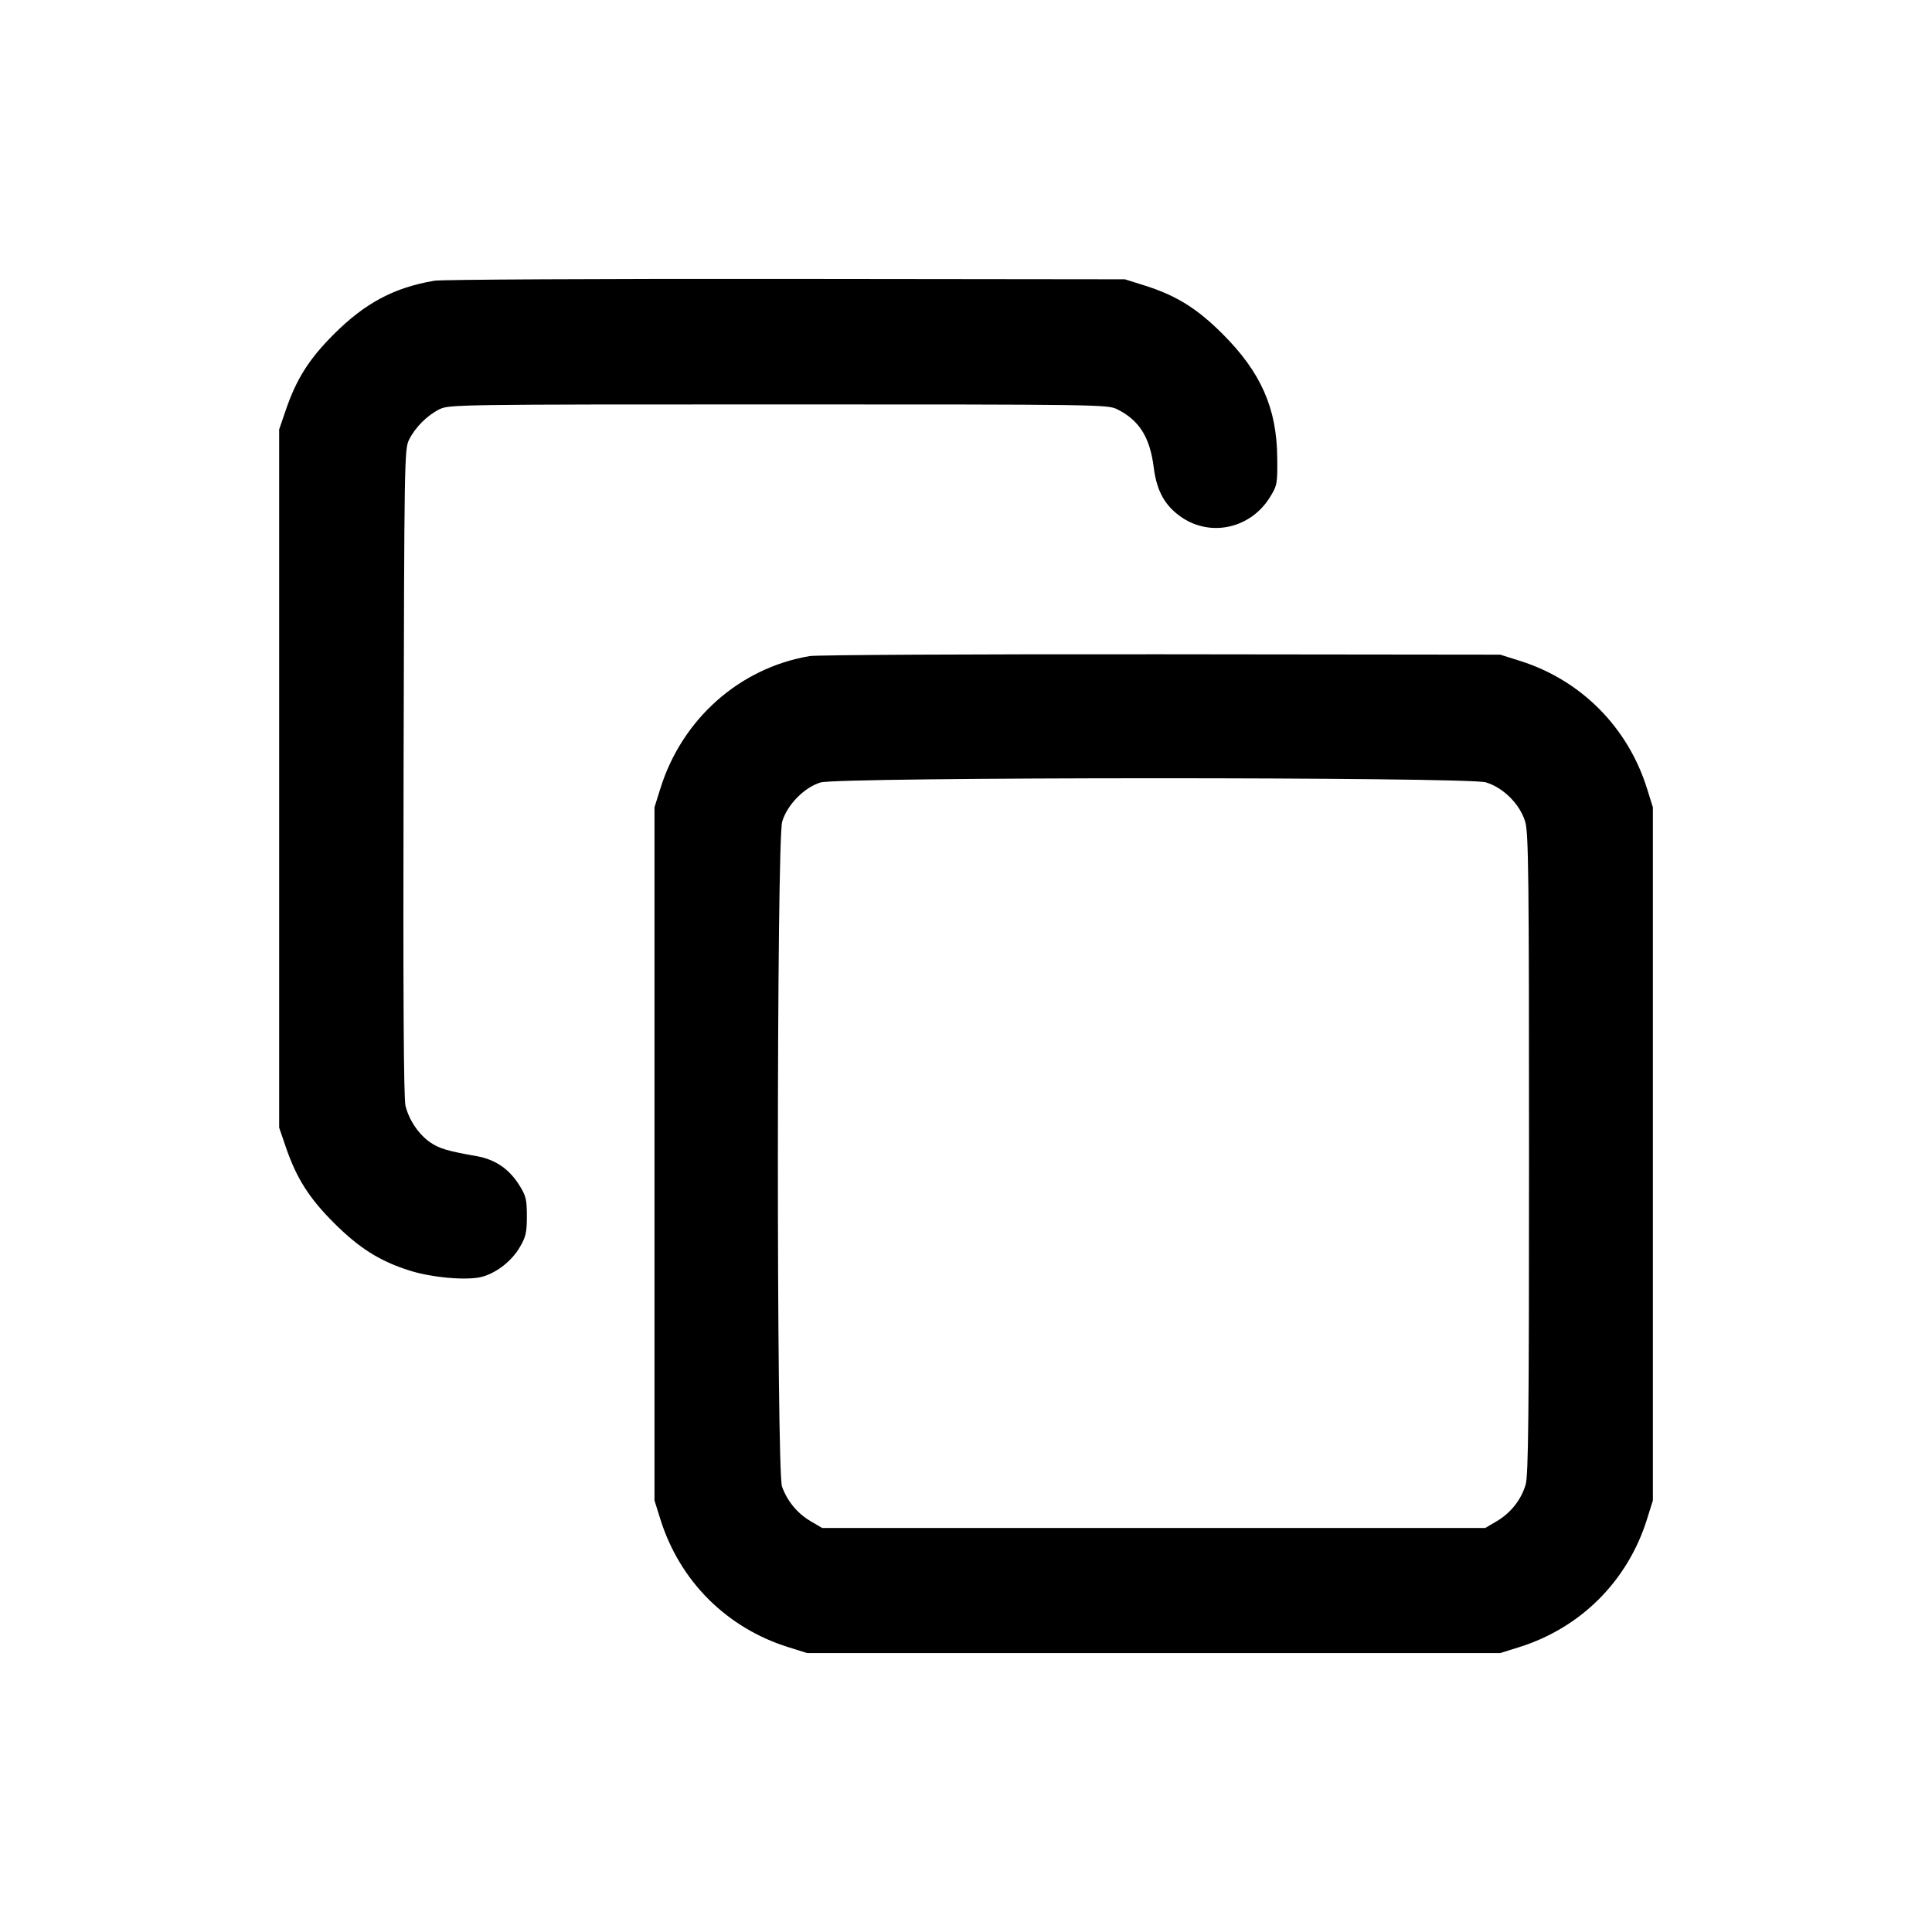
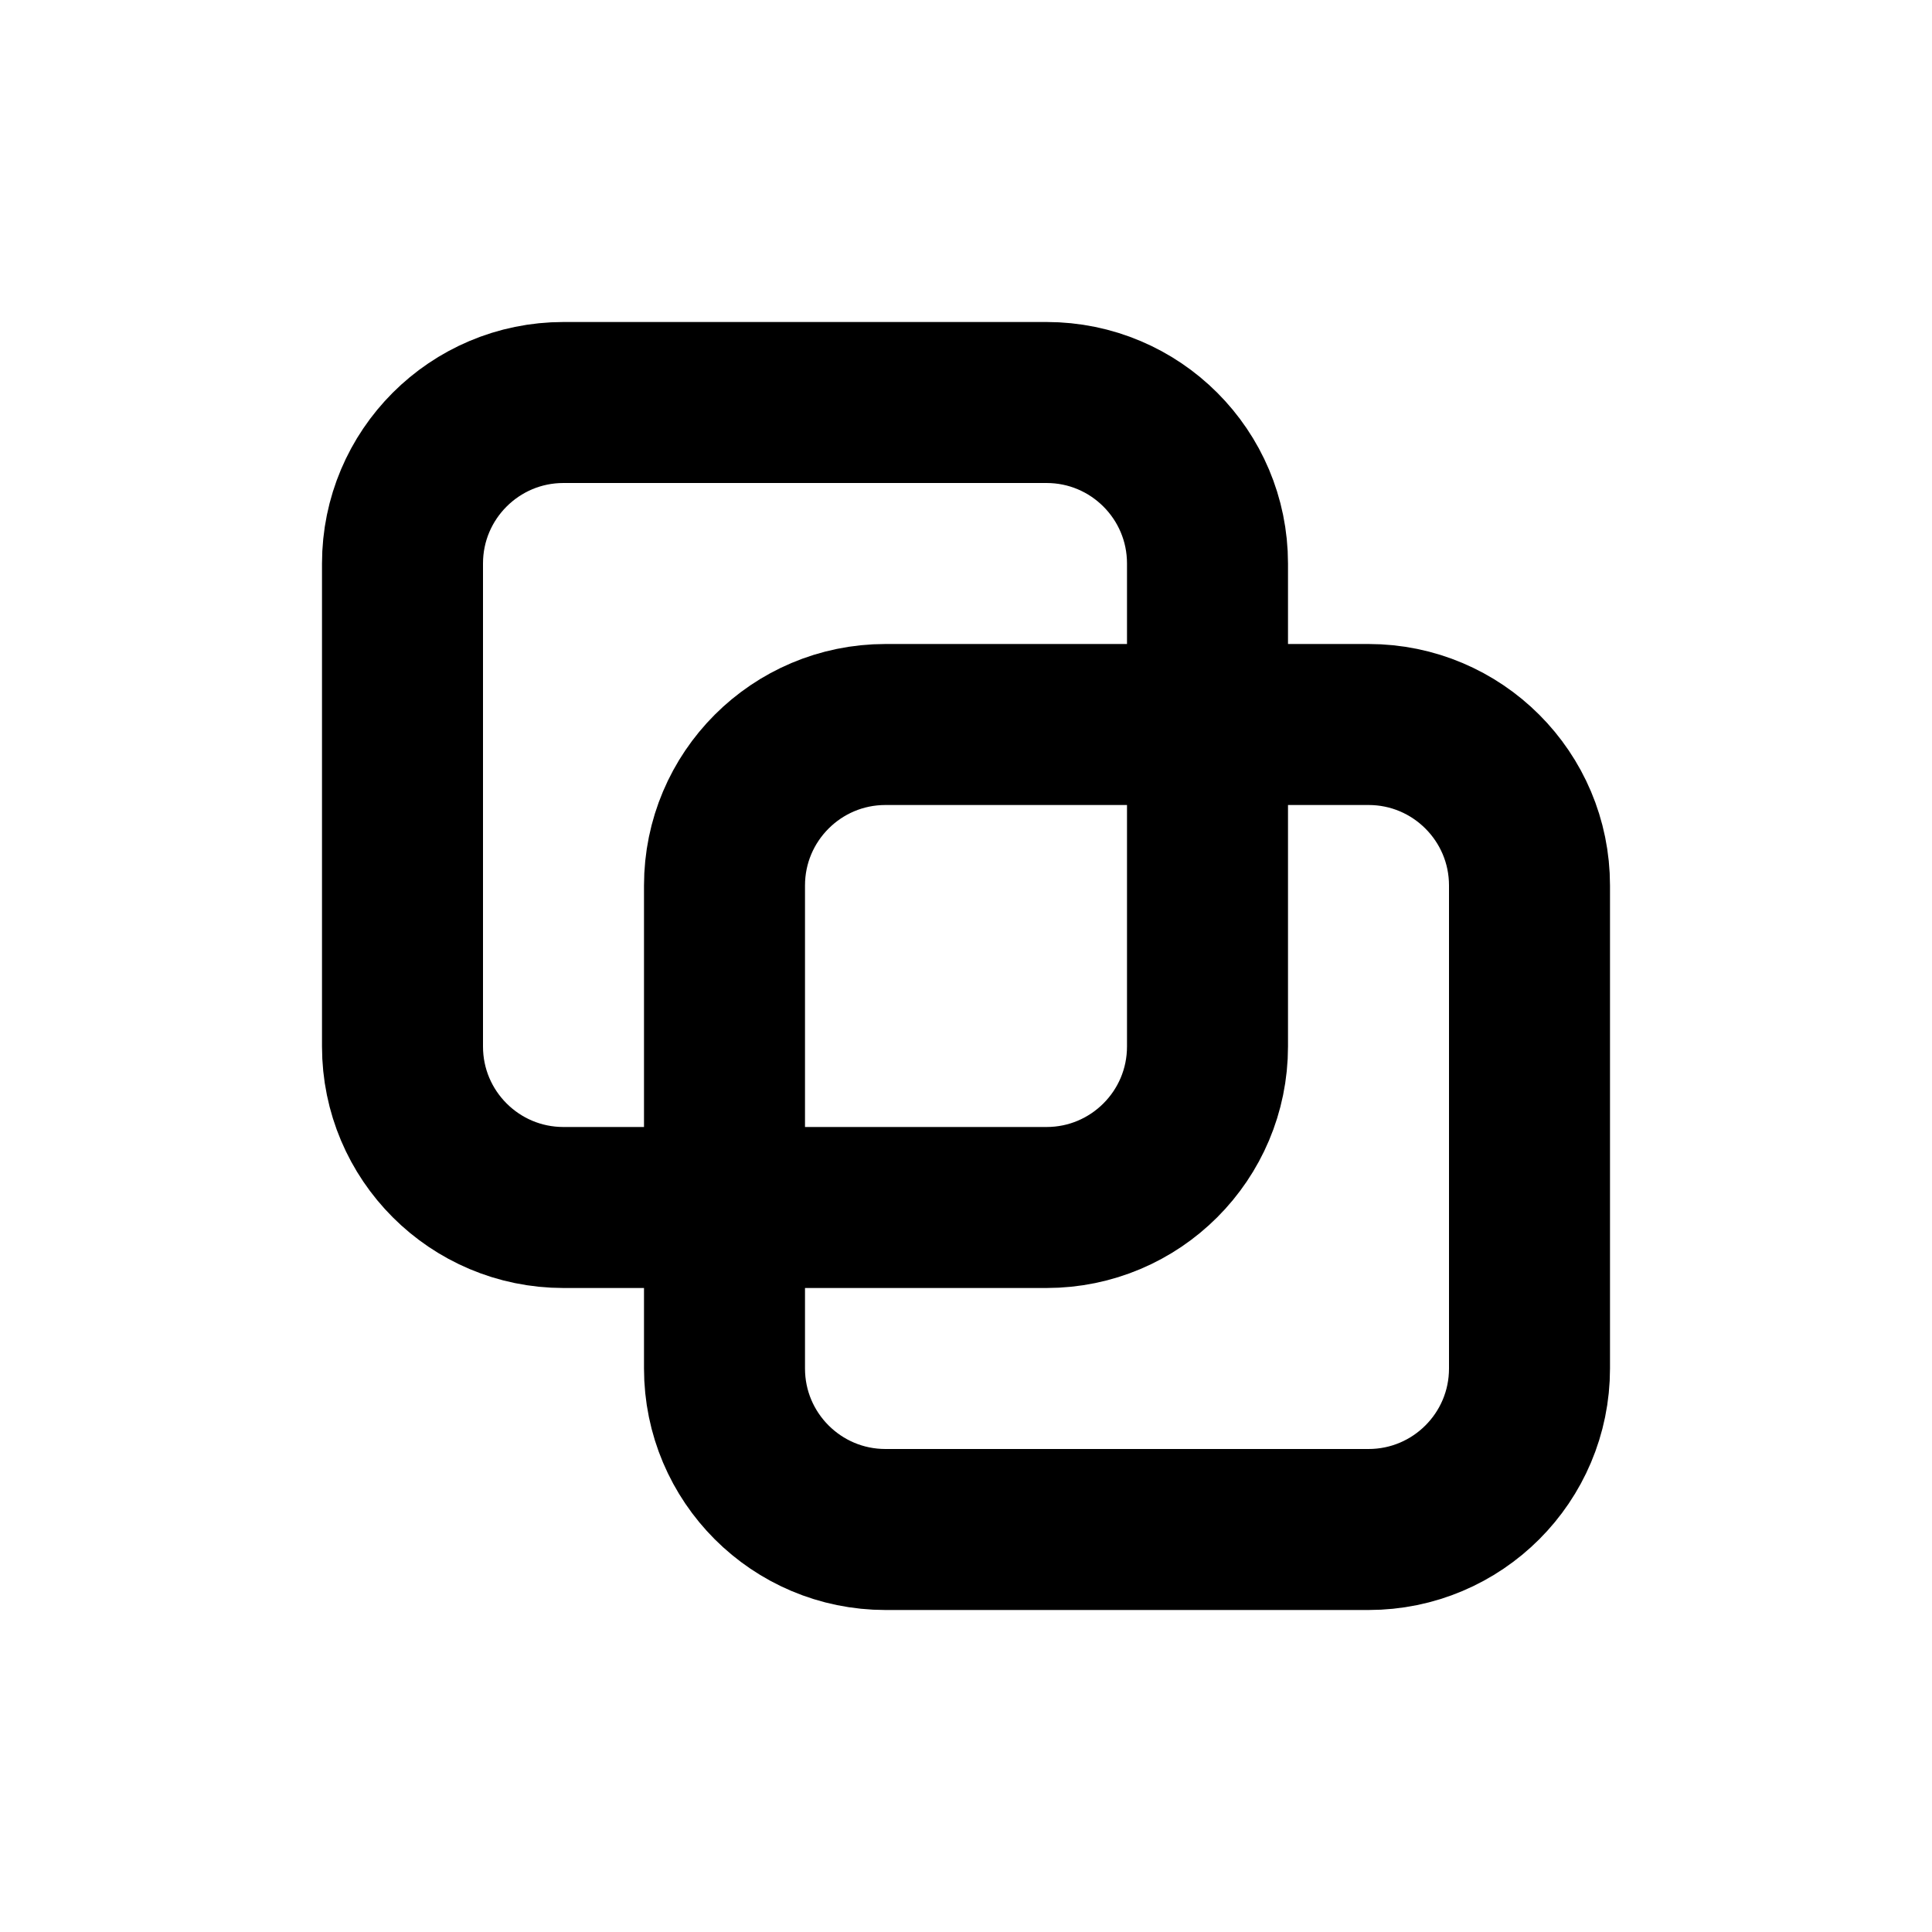
- <svg xmlns="http://www.w3.org/2000/svg" viewBox="0 0 24 24">
-   <g transform="translate(-0,2.6749) scale(0.264696) translate(-1404.51,-625.541)">
-     <path d="M1424.888,628.612c-1.885,0.32 -3.241,1.042 -4.706,2.504c-1.174,1.174 -1.761,2.105 -2.263,3.573l-0.308,0.901v16.382v16.382l0.308,0.901c0.502,1.468 1.089,2.399 2.263,3.573c1.189,1.186 2.146,1.791 3.555,2.237c1.054,0.335 2.713,0.476 3.397,0.291c0.687,-0.188 1.389,-0.737 1.77,-1.389c0.285,-0.484 0.332,-0.69 0.332,-1.453c0,-0.787 -0.041,-0.957 -0.352,-1.453c-0.479,-0.766 -1.13,-1.21 -1.996,-1.365c-1.371,-0.241 -1.767,-0.358 -2.193,-0.652c-0.534,-0.37 -0.989,-1.042 -1.154,-1.709c-0.088,-0.349 -0.115,-5.214 -0.091,-15.657c0.032,-14.711 0.038,-15.163 0.258,-15.607c0.291,-0.584 0.846,-1.139 1.43,-1.43c0.446,-0.22 0.863,-0.226 15.9,-0.226c15.037,0 15.454,0.006 15.9,0.226c1.036,0.517 1.538,1.309 1.717,2.73c0.141,1.124 0.534,1.817 1.324,2.352c1.383,0.928 3.235,0.499 4.131,-0.954c0.343,-0.558 0.355,-0.625 0.341,-1.879c-0.023,-2.299 -0.769,-3.987 -2.557,-5.775c-1.204,-1.204 -2.175,-1.808 -3.649,-2.275l-0.942,-0.297l-15.912,-0.018c-8.752,-0.009 -16.179,0.029 -16.502,0.085M1442.503,646.227c-3.288,0.558 -5.983,2.95 -7.002,6.215l-0.276,0.881v16.264v16.264l0.276,0.881c0.904,2.898 3.109,5.102 6.007,6.007l0.881,0.276h16.264h16.264l0.881,-0.276c2.898,-0.904 5.102,-3.109 6.007,-6.007l0.276,-0.881v-16.264v-16.264l-0.276,-0.881c-0.895,-2.871 -3.094,-5.085 -5.945,-5.986l-0.942,-0.297l-15.912,-0.018c-8.752,-0.009 -16.179,0.029 -16.502,0.085M1474.242,652.152c0.819,0.244 1.603,1.028 1.847,1.847c0.156,0.523 0.179,2.513 0.179,15.592c0,12.363 -0.029,15.084 -0.161,15.527c-0.214,0.713 -0.699,1.321 -1.353,1.709l-0.54,0.317h-15.56h-15.56l-0.54,-0.317c-0.625,-0.367 -1.101,-0.945 -1.345,-1.632c-0.261,-0.749 -0.255,-30.306 0.009,-31.196c0.232,-0.79 1.03,-1.606 1.797,-1.841c0.851,-0.261 30.347,-0.267 31.228,-0.006" />
-   </g>
+ <svg xmlns="http://www.w3.org/2000/svg" viewBox="0 0 24 24" aria-hidden="true">
+   <rect x="9" y="9" width="10" height="10" rx="2" ry="2" fill="none" stroke="currentColor" stroke-width="2" stroke-linecap="round" stroke-linejoin="round" />
+   <rect x="5" y="5" width="10" height="10" rx="2" ry="2" fill="none" stroke="currentColor" stroke-width="2" stroke-linecap="round" stroke-linejoin="round" />
</svg>
